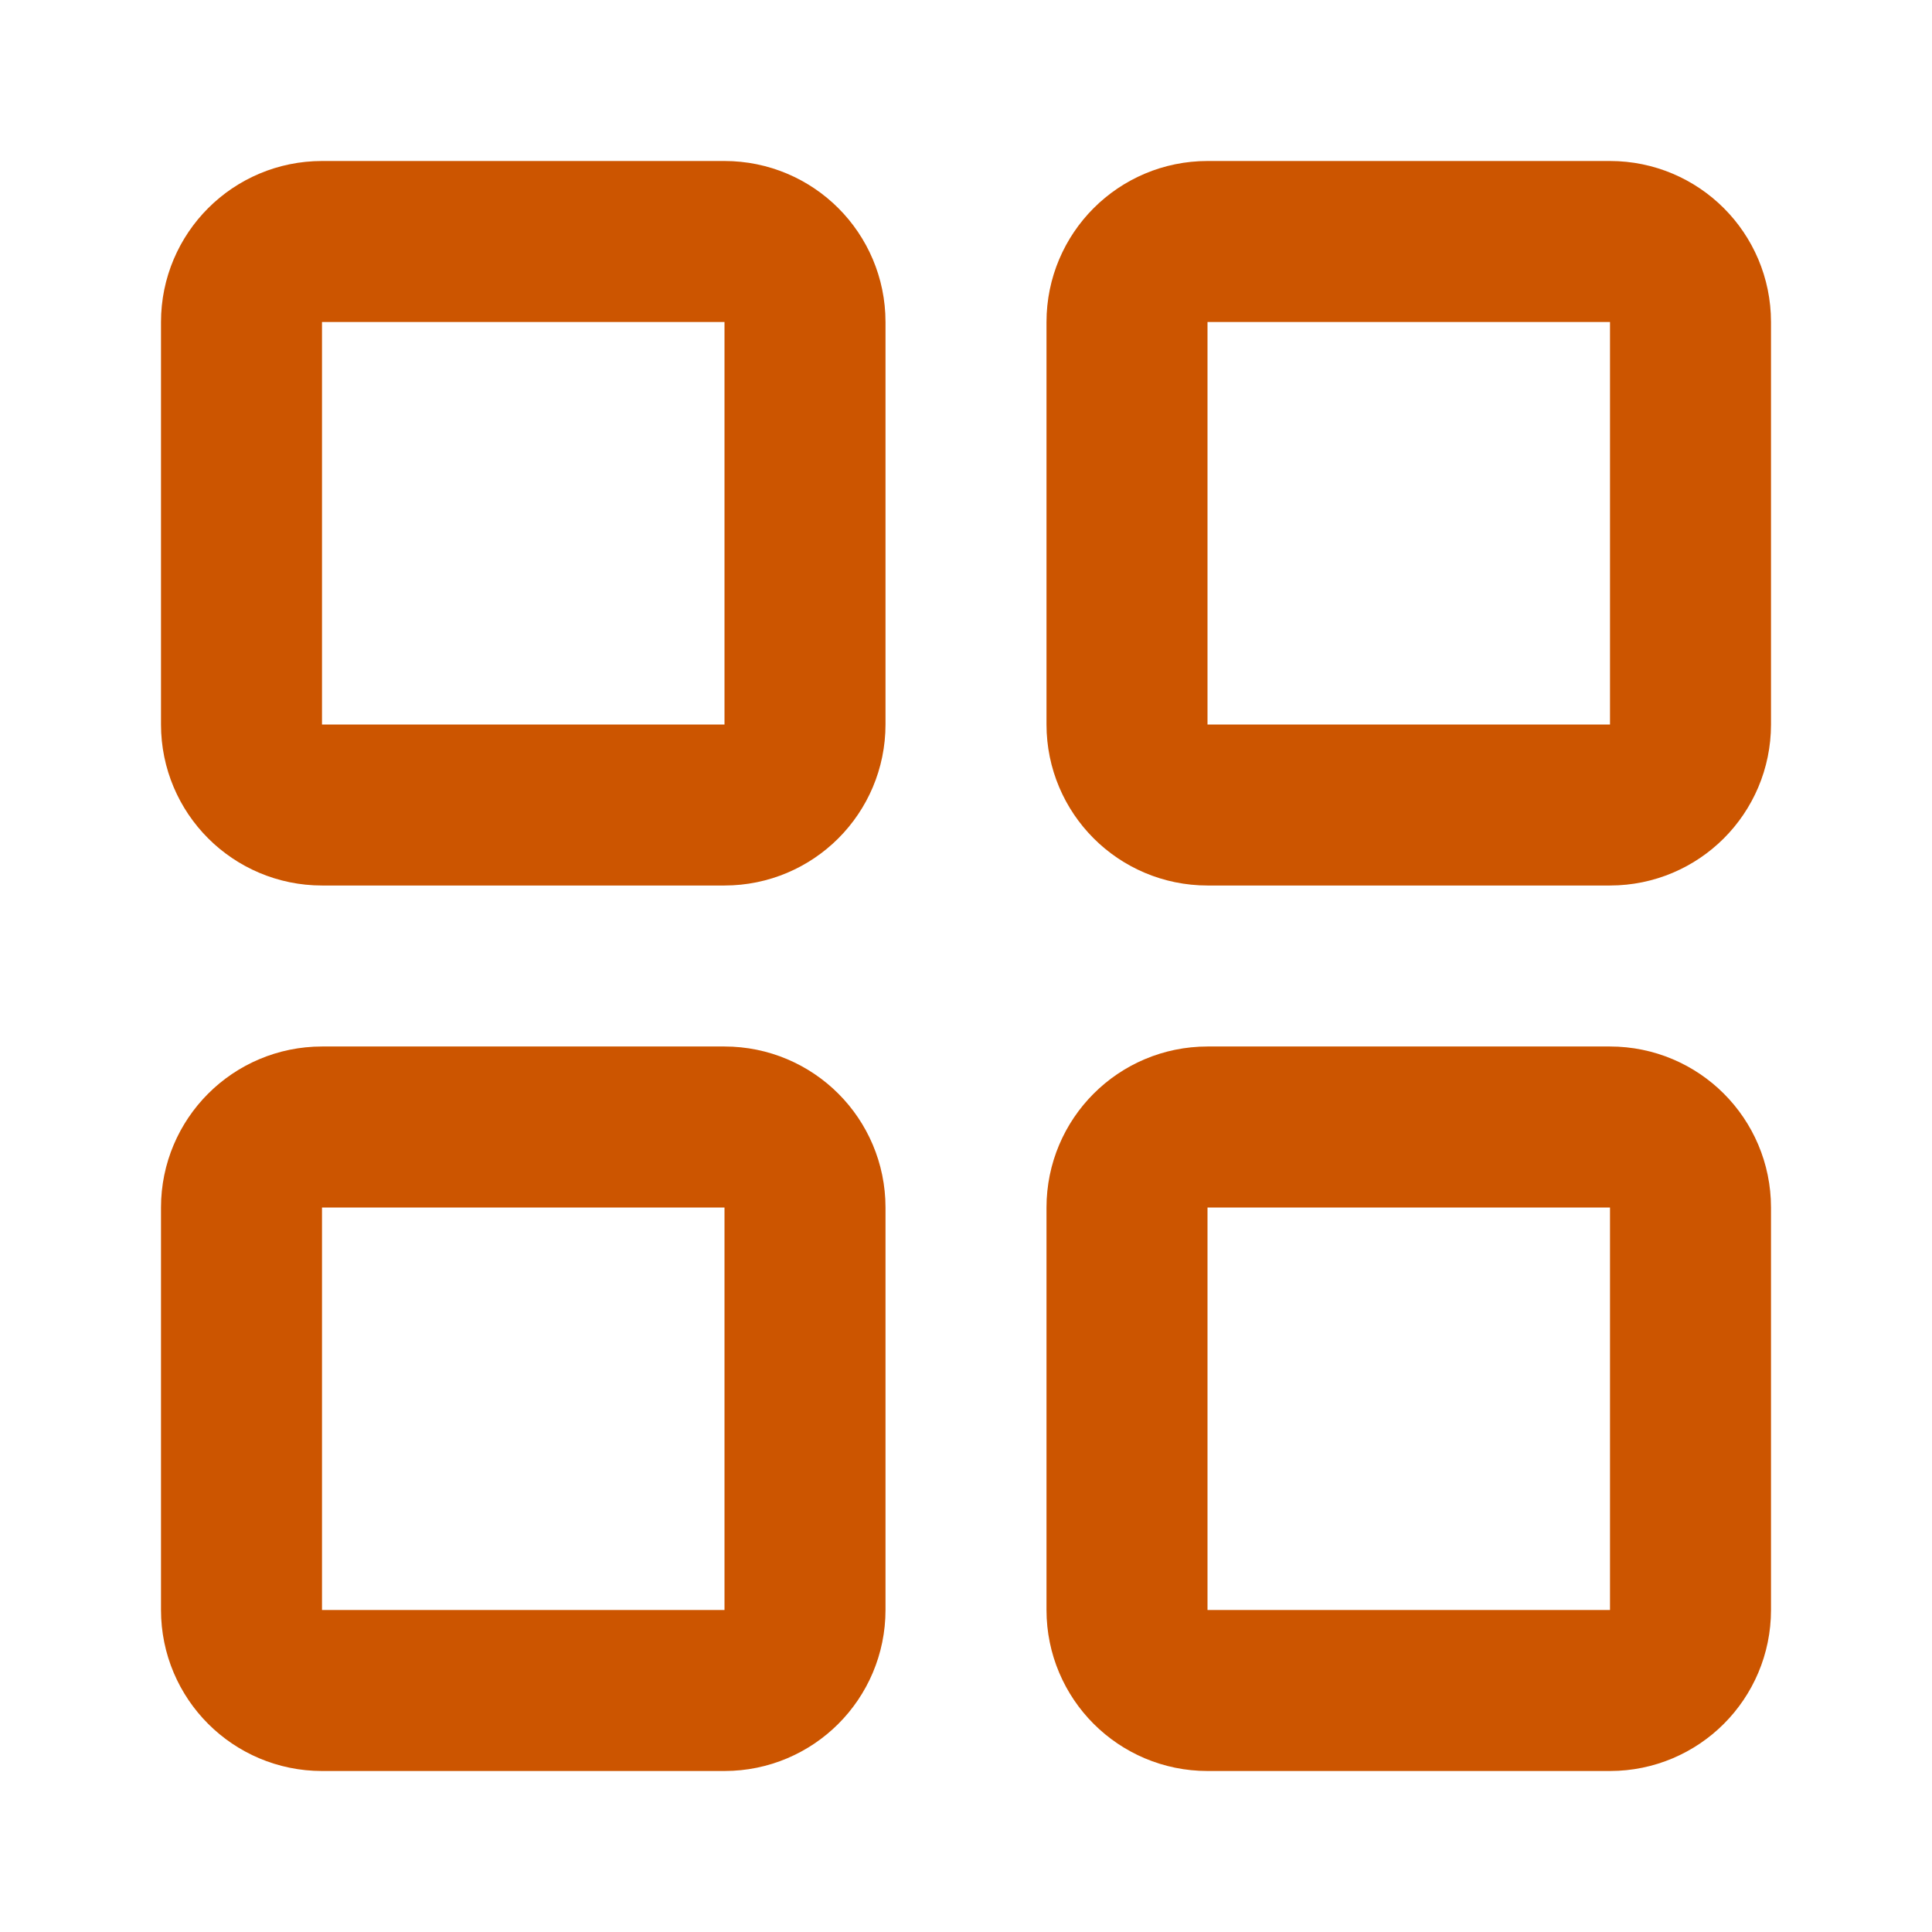
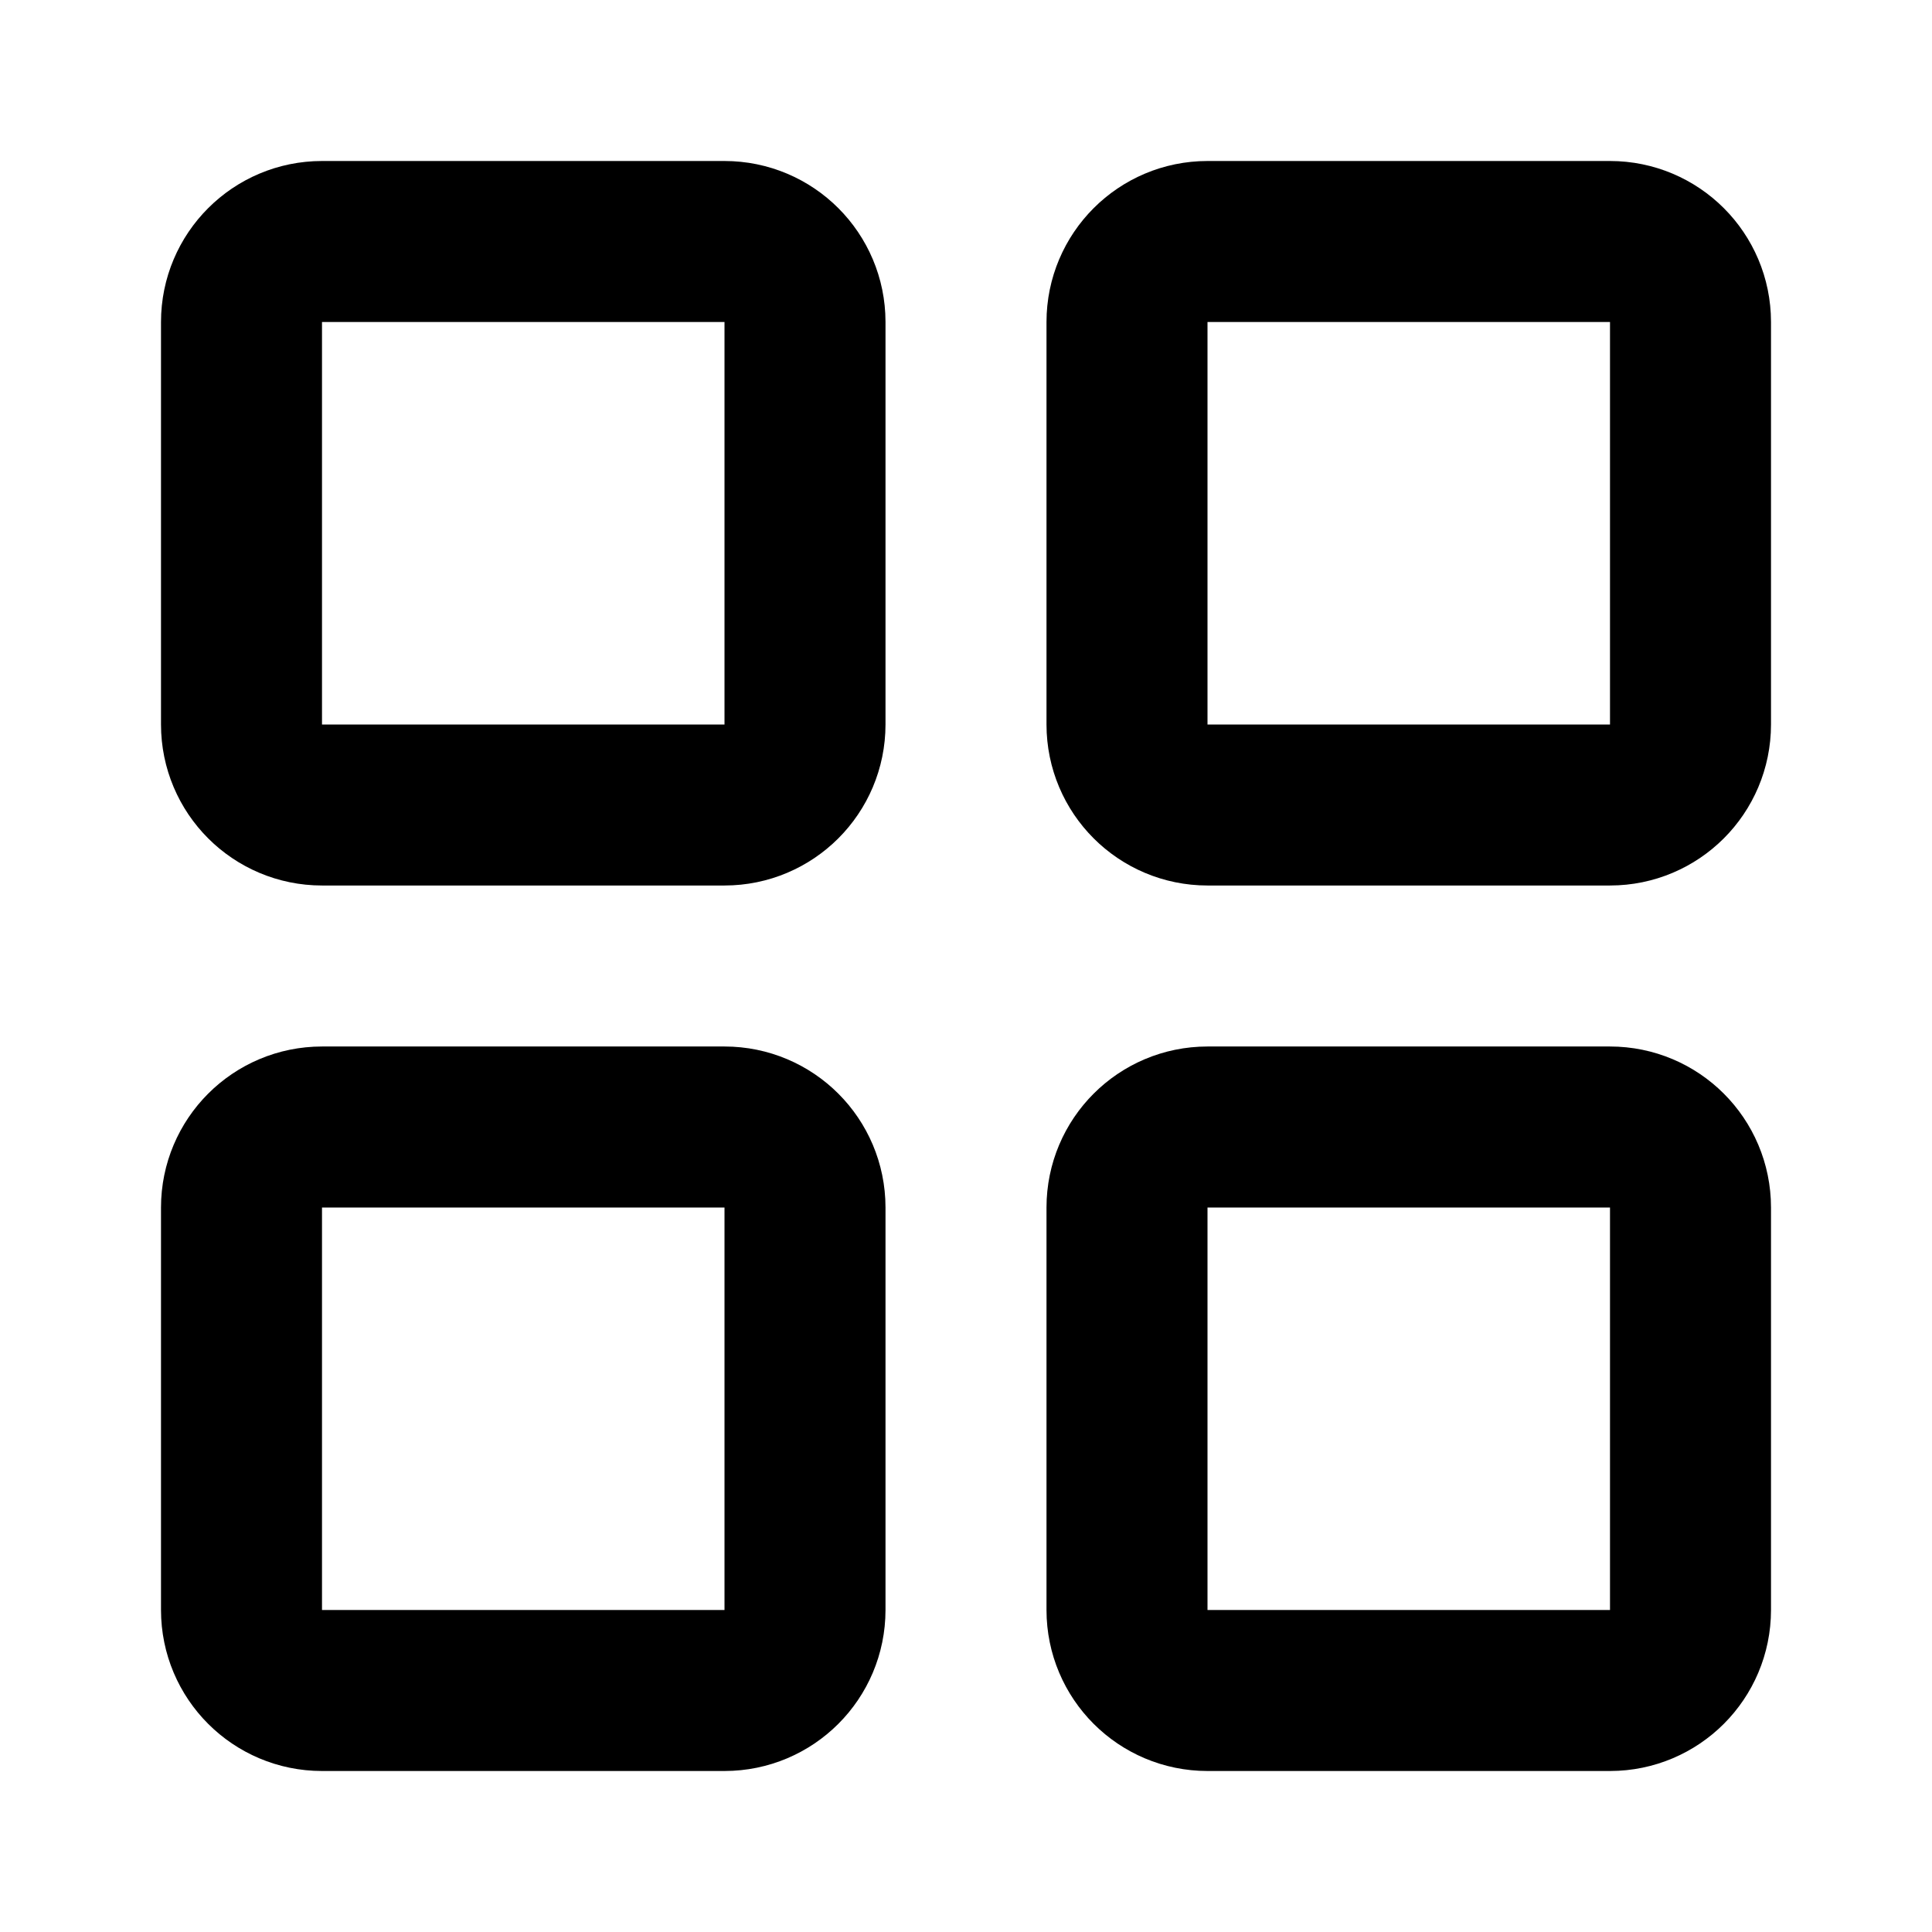
- <svg xmlns="http://www.w3.org/2000/svg" viewBox="0 0 24 24" fill="none" stroke="#CC5500" stroke-width="2" stroke-linecap="round" stroke-linejoin="round">
+ <svg xmlns="http://www.w3.org/2000/svg" width="24" height="24" viewBox="0 0 24 24" fill="none" stroke="currentColor" stroke-width="2" stroke-linecap="round" stroke-linejoin="round">
  <rect x="3" y="3" width="7" height="7" rx="1" />
  <rect x="14" y="3" width="7" height="7" rx="1" />
+   <rect x="3" y="14" width="7" height="7" rx="1" />
  <rect x="14" y="14" width="7" height="7" rx="1" />
-   <rect x="3" y="14" width="7" height="7" rx="1" />
</svg>
